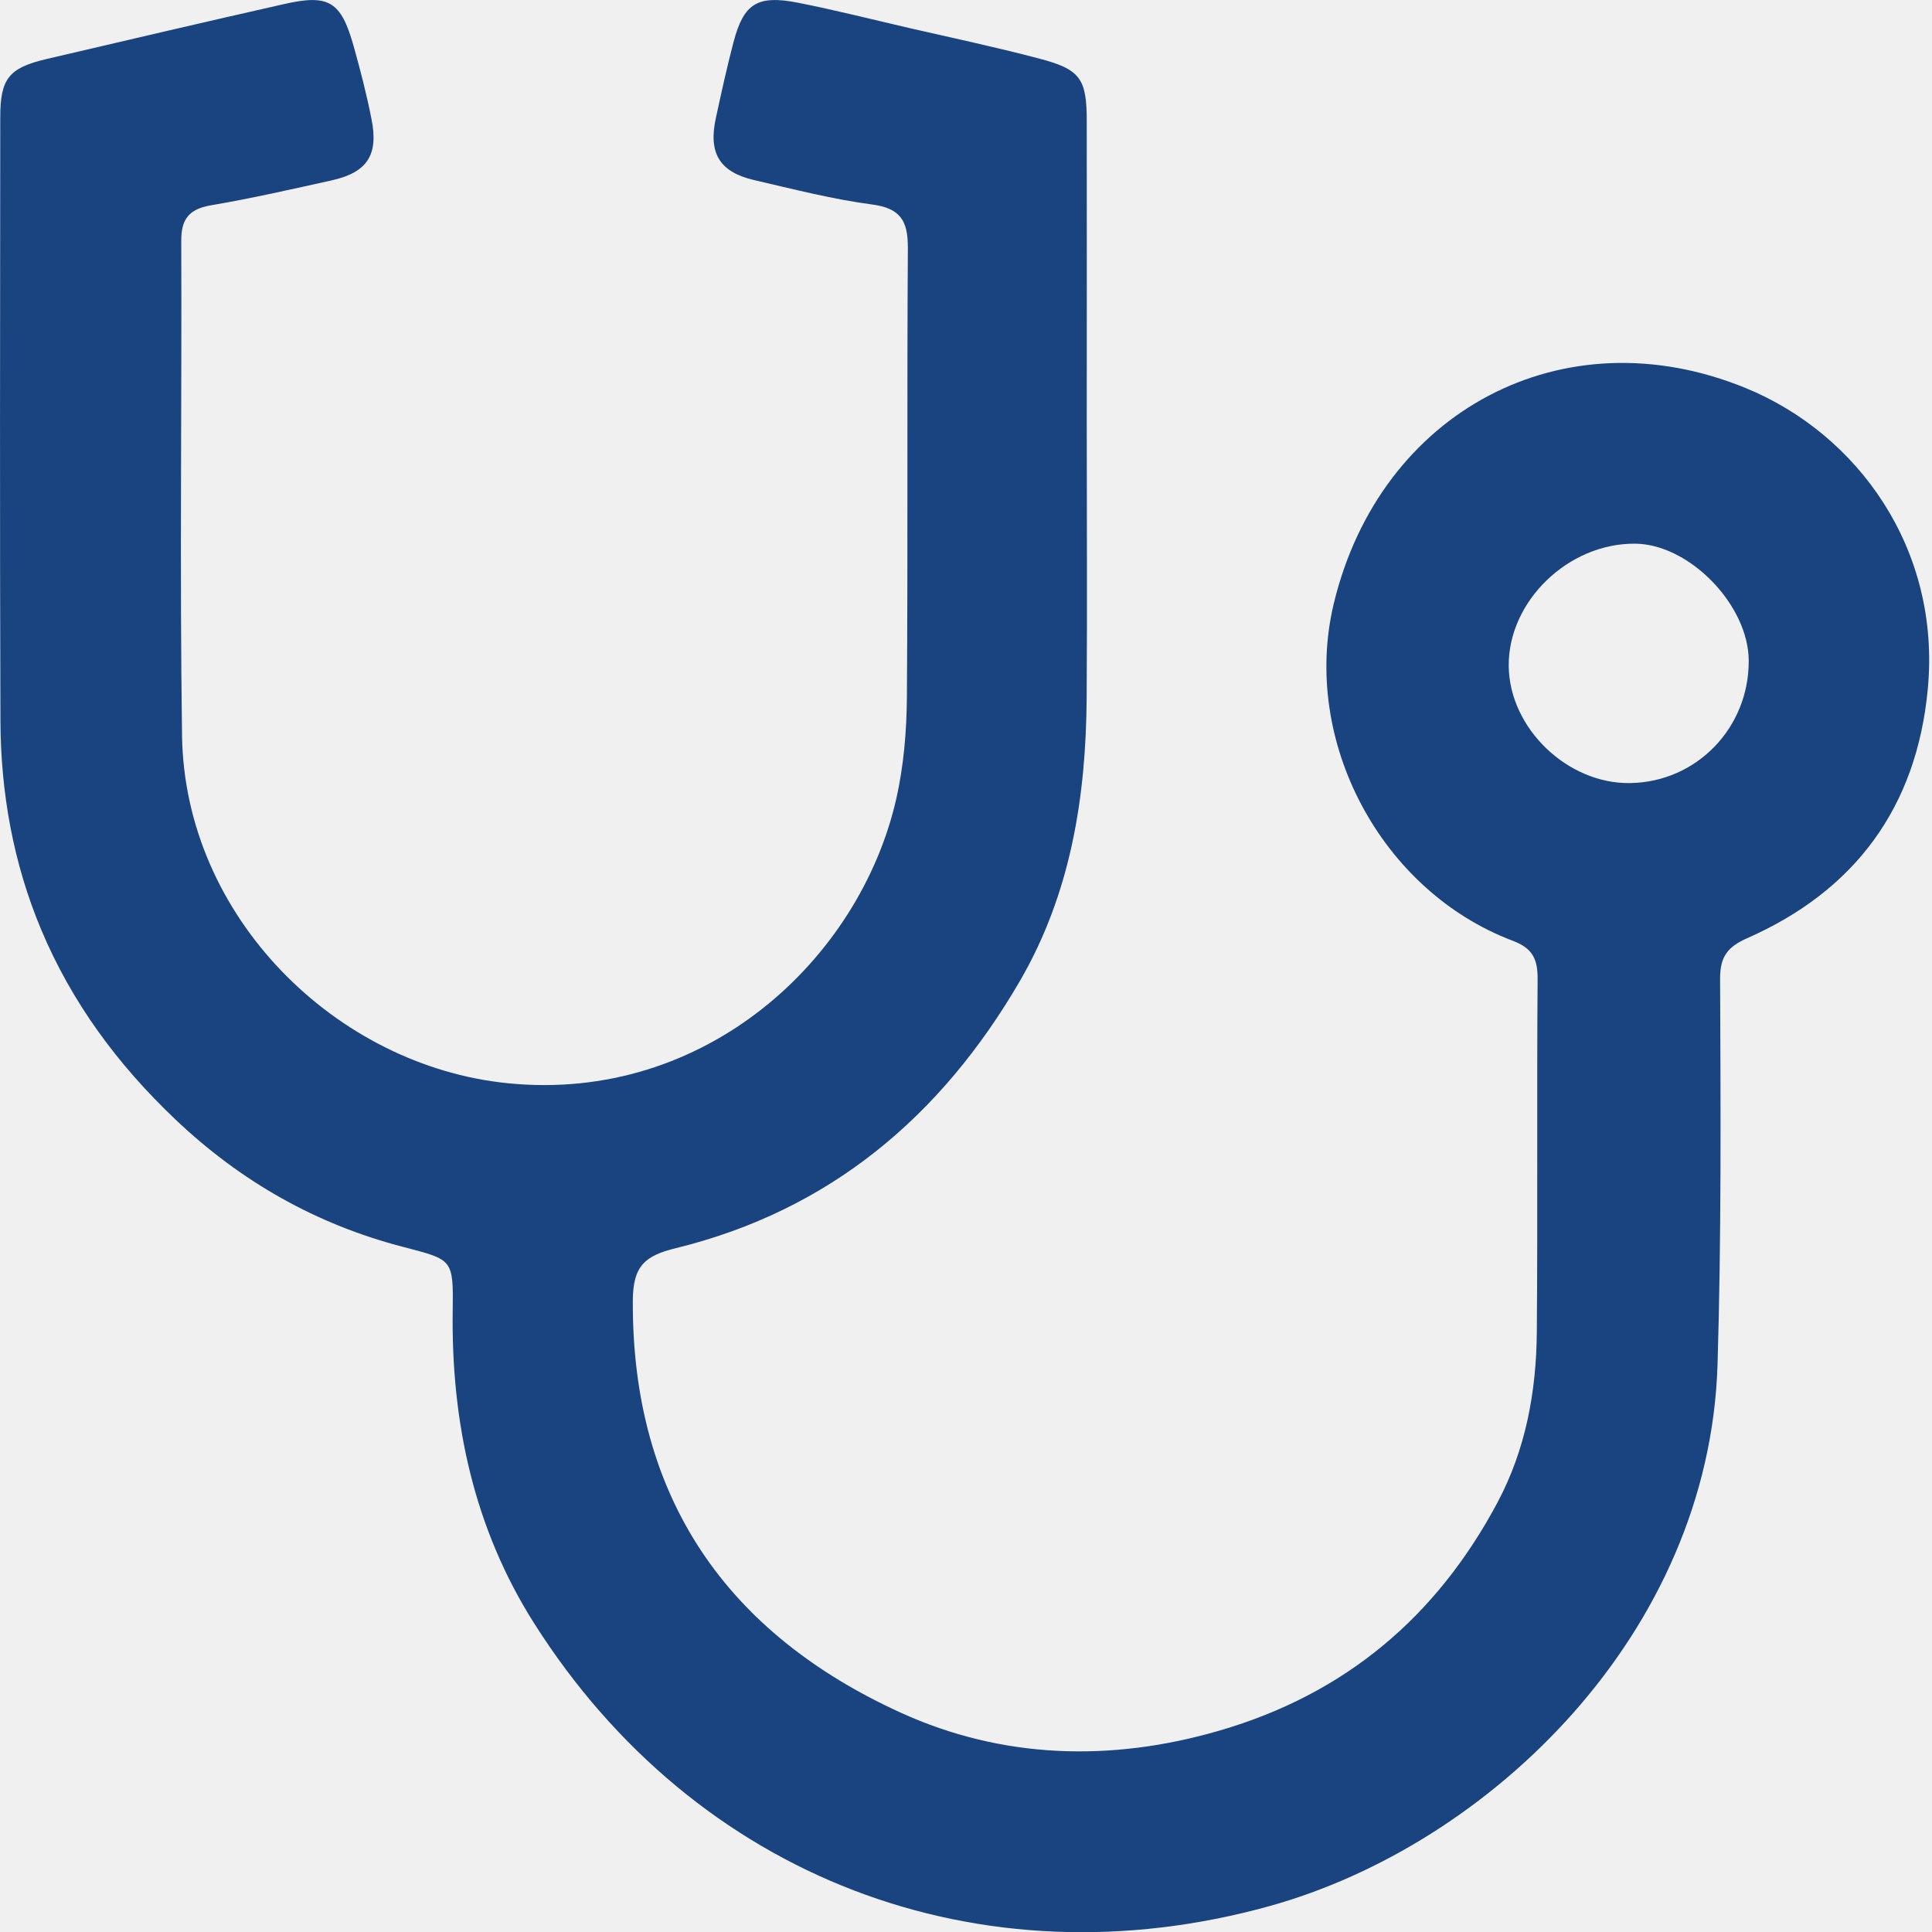
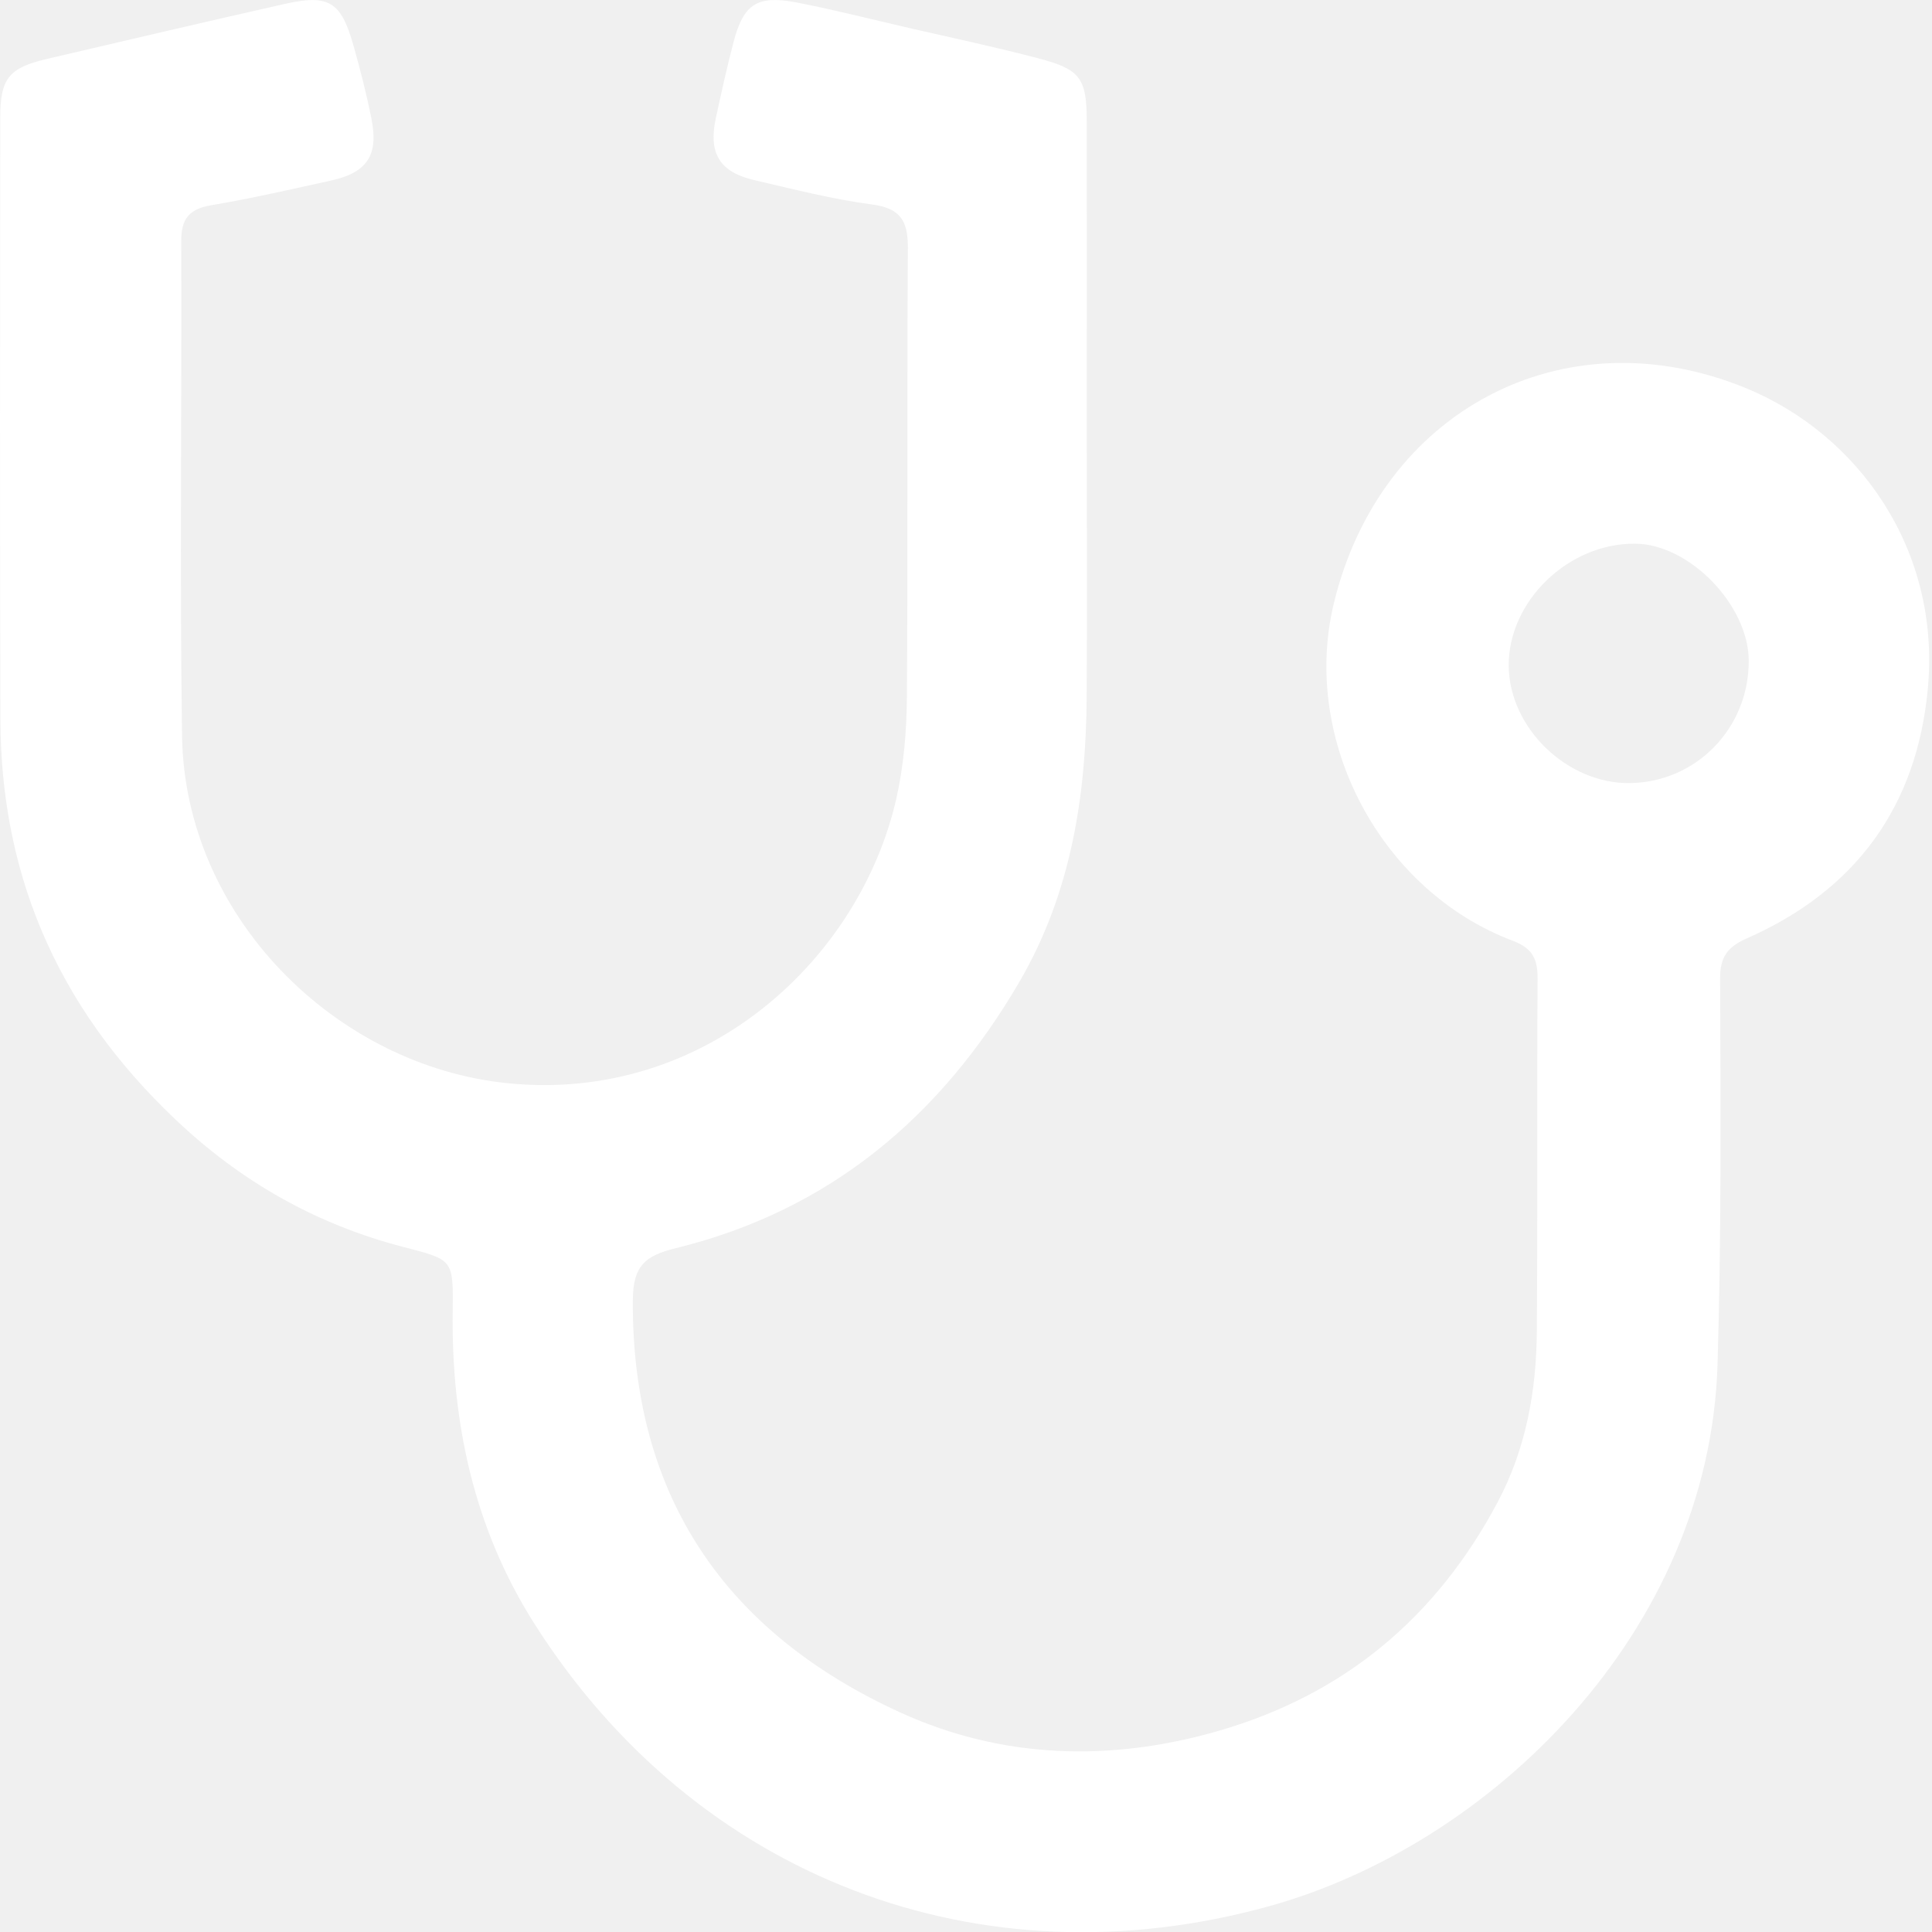
<svg xmlns="http://www.w3.org/2000/svg" width="22" height="22" viewBox="0 0 22 22" fill="none">
-   <path d="M12.375 4.816C12.375 5.857 12.381 6.9 12.374 7.942C12.367 9.075 12.193 10.173 11.613 11.172C10.717 12.712 9.45 13.782 7.7 14.212C7.344 14.299 7.208 14.413 7.206 14.811C7.195 17.056 8.278 18.602 10.262 19.505C11.414 20.028 12.649 20.067 13.885 19.707C15.316 19.291 16.356 18.414 17.051 17.111C17.375 16.504 17.495 15.842 17.5 15.165C17.511 13.825 17.499 12.485 17.509 11.146C17.51 10.92 17.451 10.798 17.227 10.713C15.72 10.144 14.814 8.428 15.188 6.873C15.714 4.685 17.801 3.567 19.879 4.419C21.156 4.942 22.103 6.254 21.952 7.847C21.826 9.186 21.129 10.141 19.892 10.685C19.681 10.779 19.586 10.887 19.587 11.142C19.593 12.606 19.602 14.072 19.558 15.536C19.465 18.601 16.962 21.009 14.456 21.705C11.157 22.621 7.921 21.383 6.085 18.489C5.398 17.407 5.137 16.198 5.155 14.923C5.163 14.337 5.155 14.346 4.599 14.201C3.605 13.944 2.744 13.457 1.996 12.746C1.34 12.123 0.816 11.415 0.467 10.581C0.15 9.823 0.008 9.024 0.005 8.207C-0.003 5.916 0.001 3.627 0.003 1.337C0.003 0.897 0.099 0.774 0.526 0.673C1.428 0.462 2.329 0.251 3.232 0.047C3.745 -0.07 3.883 0.015 4.026 0.522C4.103 0.797 4.175 1.074 4.23 1.355C4.313 1.764 4.181 1.963 3.781 2.053C3.324 2.154 2.867 2.259 2.406 2.337C2.153 2.38 2.062 2.492 2.064 2.748C2.071 4.625 2.046 6.503 2.073 8.38C2.104 10.439 3.825 12.139 5.783 12.335C8.029 12.561 9.788 10.927 10.206 9.097C10.291 8.721 10.324 8.326 10.327 7.939C10.339 6.234 10.327 4.527 10.338 2.821C10.339 2.514 10.253 2.37 9.927 2.328C9.475 2.268 9.03 2.153 8.585 2.05C8.192 1.958 8.064 1.742 8.152 1.342C8.215 1.052 8.278 0.763 8.354 0.475C8.469 0.041 8.624 -0.059 9.082 0.03C9.508 0.114 9.93 0.221 10.353 0.319C10.843 0.431 11.335 0.536 11.822 0.664C12.303 0.789 12.375 0.892 12.375 1.382C12.377 2.525 12.375 3.67 12.375 4.816ZM19.913 7.524C19.912 6.892 19.24 6.198 18.623 6.191C17.86 6.182 17.173 6.847 17.18 7.584C17.187 8.292 17.849 8.929 18.564 8.917C19.319 8.905 19.916 8.289 19.913 7.524Z" fill="#1a4480" />
+   <path d="M12.375 4.816C12.375 5.857 12.381 6.9 12.374 7.942C12.367 9.075 12.193 10.173 11.613 11.172C10.717 12.712 9.45 13.782 7.7 14.212C7.344 14.299 7.208 14.413 7.206 14.811C7.195 17.056 8.278 18.602 10.262 19.505C11.414 20.028 12.649 20.067 13.885 19.707C15.316 19.291 16.356 18.414 17.051 17.111C17.375 16.504 17.495 15.842 17.5 15.165C17.511 13.825 17.499 12.485 17.509 11.146C17.51 10.92 17.451 10.798 17.227 10.713C15.72 10.144 14.814 8.428 15.188 6.873C15.714 4.685 17.801 3.567 19.879 4.419C21.156 4.942 22.103 6.254 21.952 7.847C21.826 9.186 21.129 10.141 19.892 10.685C19.681 10.779 19.586 10.887 19.587 11.142C19.593 12.606 19.602 14.072 19.558 15.536C19.465 18.601 16.962 21.009 14.456 21.705C11.157 22.621 7.921 21.383 6.085 18.489C5.398 17.407 5.137 16.198 5.155 14.923C5.163 14.337 5.155 14.346 4.599 14.201C3.605 13.944 2.744 13.457 1.996 12.746C1.34 12.123 0.816 11.415 0.467 10.581C0.15 9.823 0.008 9.024 0.005 8.207C-0.003 5.916 0.001 3.627 0.003 1.337C0.003 0.897 0.099 0.774 0.526 0.673C1.428 0.462 2.329 0.251 3.232 0.047C3.745 -0.07 3.883 0.015 4.026 0.522C4.103 0.797 4.175 1.074 4.23 1.355C4.313 1.764 4.181 1.963 3.781 2.053C3.324 2.154 2.867 2.259 2.406 2.337C2.153 2.38 2.062 2.492 2.064 2.748C2.071 4.625 2.046 6.503 2.073 8.38C2.104 10.439 3.825 12.139 5.783 12.335C8.029 12.561 9.788 10.927 10.206 9.097C10.291 8.721 10.324 8.326 10.327 7.939C10.339 6.234 10.327 4.527 10.338 2.821C10.339 2.514 10.253 2.37 9.927 2.328C9.475 2.268 9.03 2.153 8.585 2.05C8.192 1.958 8.064 1.742 8.152 1.342C8.215 1.052 8.278 0.763 8.354 0.475C8.469 0.041 8.624 -0.059 9.082 0.03C9.508 0.114 9.93 0.221 10.353 0.319C10.843 0.431 11.335 0.536 11.822 0.664C12.303 0.789 12.375 0.892 12.375 1.382C12.377 2.525 12.375 3.67 12.375 4.816ZM19.913 7.524C19.912 6.892 19.24 6.198 18.623 6.191C17.86 6.182 17.173 6.847 17.18 7.584C17.187 8.292 17.849 8.929 18.564 8.917C19.319 8.905 19.916 8.289 19.913 7.524Z" fill="white" />
</svg>
